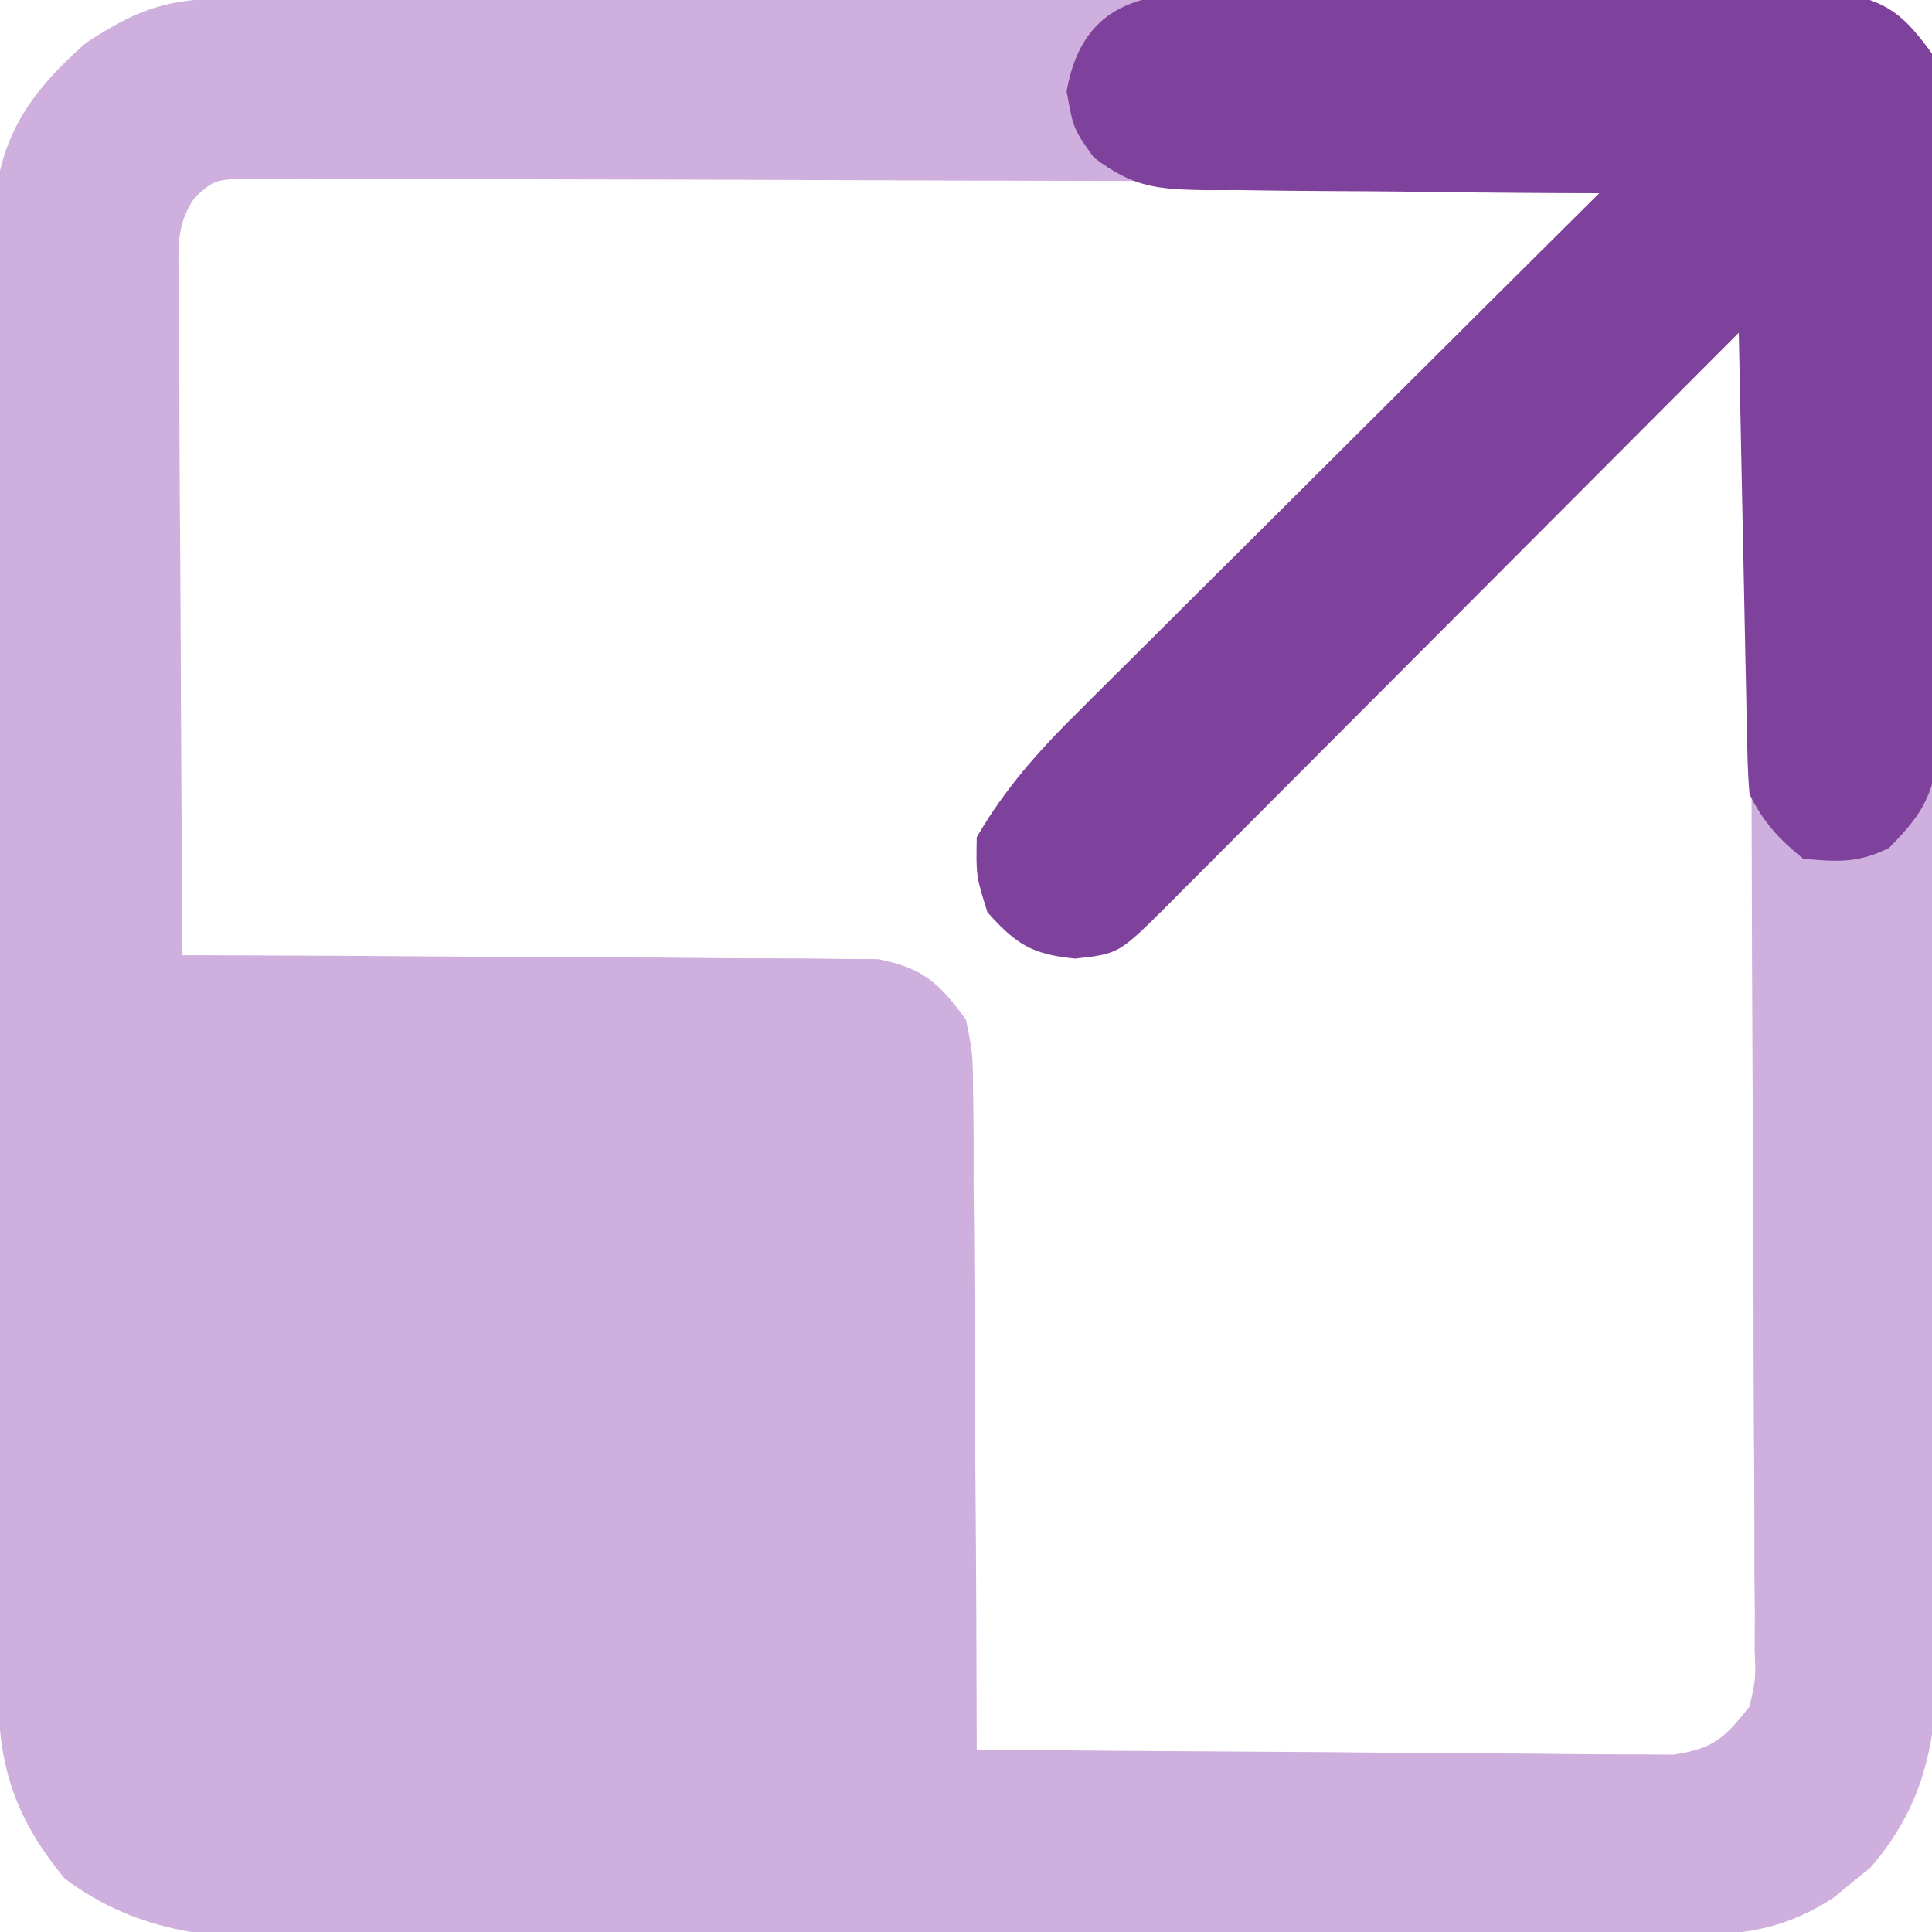
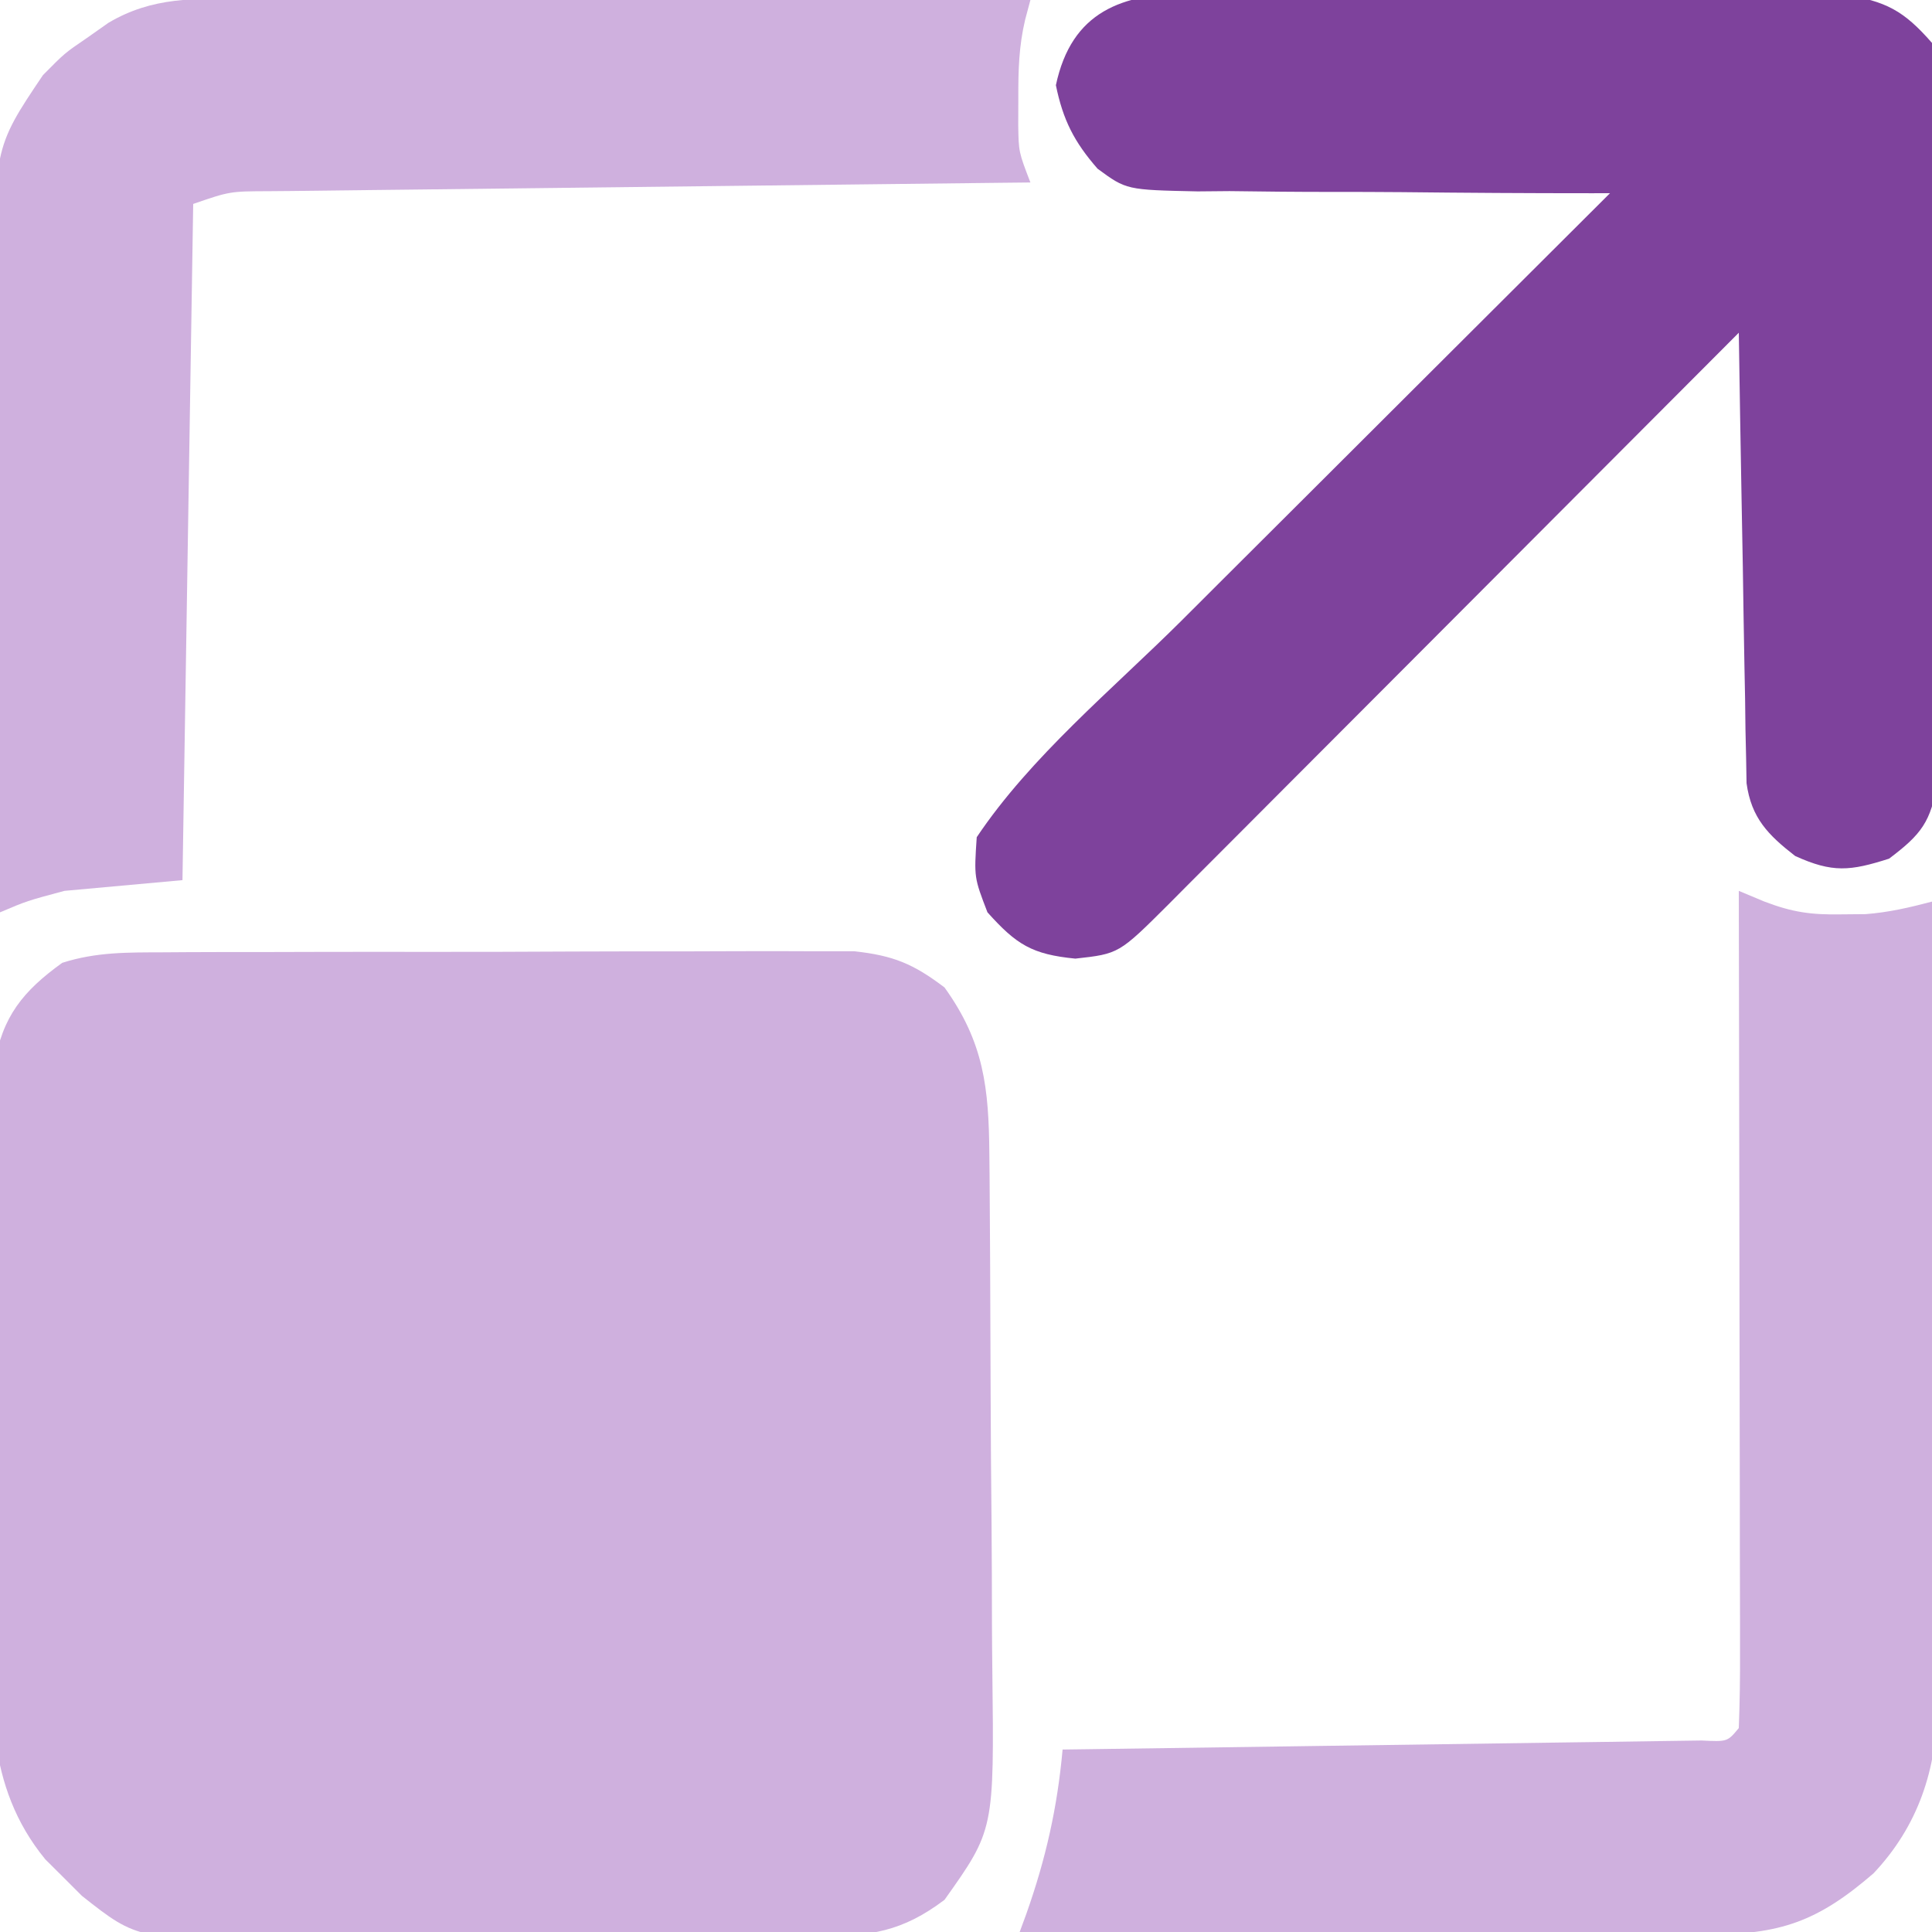
<svg xmlns="http://www.w3.org/2000/svg" version="1.1" width="180" height="180">
-   <path d="M0 0 C0.977 -0.007 0.977 -0.007 1.974 -0.013 C4.168 -0.027 6.361 -0.033 8.554 -0.039 C10.123 -0.047 11.691 -0.055 13.26 -0.064 C18.419 -0.09 23.579 -0.105 28.738 -0.12 C30.513 -0.125 32.288 -0.13 34.063 -0.136 C41.445 -0.157 48.827 -0.176 56.208 -0.187 C66.794 -0.204 77.38 -0.237 87.966 -0.294 C95.405 -0.332 102.845 -0.352 110.285 -0.357 C114.73 -0.361 119.175 -0.373 123.62 -0.405 C127.802 -0.435 131.984 -0.442 136.166 -0.43 C137.7 -0.43 139.235 -0.438 140.77 -0.456 C142.866 -0.478 144.96 -0.47 147.057 -0.454 C148.23 -0.457 149.402 -0.461 150.61 -0.464 C154.765 0.362 156.22 1.771 158.719 5.154 C159.345 8.23 159.345 8.23 159.347 11.738 C159.354 12.386 159.361 13.033 159.369 13.701 C159.386 15.865 159.368 18.027 159.35 20.19 C159.355 21.745 159.362 23.299 159.372 24.853 C159.39 29.07 159.377 33.287 159.358 37.504 C159.341 41.922 159.35 46.34 159.355 50.758 C159.36 58.18 159.344 65.602 159.316 73.024 C159.284 81.594 159.284 90.163 159.301 98.734 C159.317 106.987 159.31 115.24 159.293 123.493 C159.286 127 159.287 130.507 159.295 134.015 C159.302 138.151 159.29 142.287 159.263 146.423 C159.256 147.937 159.256 149.451 159.263 150.965 C159.301 159.968 159.122 167.051 152.973 174.177 C152.415 174.623 151.856 175.069 151.281 175.529 C150.726 175.99 150.17 176.452 149.598 176.927 C145.333 179.711 141.617 180.406 136.566 180.428 C135.329 180.438 134.091 180.448 132.816 180.458 C131.452 180.459 130.088 180.46 128.724 180.46 C127.281 180.468 125.839 180.476 124.396 180.486 C120.483 180.507 116.569 180.516 112.656 180.521 C110.207 180.525 107.759 180.531 105.311 180.538 C96.76 180.563 88.209 180.576 79.659 180.579 C71.704 180.583 63.75 180.613 55.796 180.655 C48.955 180.69 42.114 180.705 35.273 180.706 C31.193 180.706 27.113 180.715 23.032 180.744 C19.19 180.77 15.348 180.772 11.506 180.756 C10.102 180.754 8.699 180.761 7.295 180.777 C-1.151 180.867 -8.325 180.359 -15.281 175.154 C-19.653 169.829 -21.403 165.07 -21.422 158.177 C-21.427 156.928 -21.433 155.679 -21.439 154.392 C-21.44 153.005 -21.441 151.618 -21.442 150.231 C-21.447 148.772 -21.452 147.313 -21.457 145.855 C-21.47 141.89 -21.477 137.925 -21.481 133.96 C-21.484 131.483 -21.488 129.005 -21.493 126.528 C-21.506 118.776 -21.516 111.024 -21.52 103.273 C-21.524 94.326 -21.542 85.379 -21.571 76.432 C-21.593 69.515 -21.603 62.599 -21.604 55.682 C-21.605 51.552 -21.611 47.421 -21.629 43.291 C-21.645 39.404 -21.647 35.518 -21.639 31.631 C-21.638 30.207 -21.642 28.782 -21.652 27.358 C-21.665 25.409 -21.657 23.46 -21.649 21.512 C-21.65 20.423 -21.652 19.333 -21.653 18.211 C-20.906 12.071 -17.822 8.154 -13.281 4.154 C-8.482 1.029 -5.74 0.027 0 0 Z M-3.09 18.49 C-4.998 21.156 -4.639 23.598 -4.622 26.828 C-4.622 27.502 -4.623 28.175 -4.623 28.869 C-4.621 31.093 -4.598 33.317 -4.574 35.541 C-4.568 37.083 -4.564 38.626 -4.561 40.169 C-4.55 44.228 -4.52 48.287 -4.487 52.346 C-4.456 56.488 -4.443 60.631 -4.428 64.773 C-4.395 72.9 -4.344 81.027 -4.281 89.154 C-3.02 89.156 -3.02 89.156 -1.733 89.158 C6.198 89.176 14.128 89.218 22.058 89.286 C26.135 89.32 30.212 89.345 34.289 89.349 C38.225 89.354 42.16 89.382 46.096 89.427 C47.596 89.44 49.097 89.445 50.597 89.44 C52.702 89.435 54.804 89.461 56.909 89.494 C58.106 89.501 59.303 89.508 60.536 89.515 C64.739 90.359 66.199 91.718 68.719 95.154 C69.358 98.337 69.358 98.337 69.378 101.964 C69.389 102.628 69.399 103.292 69.41 103.976 C69.439 106.157 69.433 108.336 69.426 110.517 C69.439 112.035 69.454 113.552 69.472 115.069 C69.512 119.053 69.522 123.036 69.526 127.019 C69.535 131.088 69.573 135.157 69.608 139.226 C69.672 147.202 69.705 155.178 69.719 163.154 C78.516 163.247 87.313 163.318 96.11 163.361 C100.195 163.382 104.28 163.41 108.364 163.456 C112.307 163.499 116.249 163.523 120.191 163.533 C121.695 163.541 123.199 163.555 124.703 163.577 C126.81 163.606 128.915 163.61 131.023 163.608 C132.222 163.617 133.421 163.626 134.656 163.635 C138.426 163.043 139.368 162.102 141.719 159.154 C142.305 156.603 142.305 156.603 142.2 153.776 C142.205 152.685 142.211 151.594 142.217 150.47 C142.202 149.278 142.188 148.086 142.173 146.858 C142.174 145.599 142.174 144.34 142.175 143.043 C142.176 139.595 142.152 136.148 142.124 132.699 C142.099 129.095 142.097 125.49 142.092 121.885 C142.08 115.06 142.047 108.236 142.007 101.411 C141.962 93.641 141.94 85.871 141.92 78.101 C141.878 62.118 141.808 46.136 141.719 30.154 C137.397 33.781 133.255 37.496 129.274 41.501 C128.531 42.246 128.531 42.246 127.774 43.006 C126.713 44.07 125.653 45.136 124.595 46.203 C122.92 47.89 121.242 49.575 119.563 51.258 C116.008 54.825 112.457 58.395 108.906 61.966 C104.773 66.124 100.637 70.28 96.497 74.431 C94.843 76.092 93.193 77.755 91.542 79.419 C90.533 80.431 89.525 81.442 88.517 82.454 C87.636 83.34 86.756 84.225 85.848 85.138 C83.283 87.567 82.367 88.098 78.844 88.404 C75.297 88.12 74.05 87.831 71.719 85.154 C70.719 81.841 70.719 81.841 70.719 78.154 C73.29 73.7 76.483 70.113 80.13 66.532 C80.657 66.006 81.185 65.48 81.728 64.938 C83.455 63.217 85.188 61.504 86.922 59.791 C88.128 58.591 89.332 57.392 90.537 56.191 C93.696 53.046 96.86 49.906 100.026 46.768 C105.109 41.729 110.184 36.682 115.257 31.633 C117.032 29.868 118.81 28.107 120.588 26.346 C121.667 25.274 122.746 24.202 123.825 23.129 C124.573 22.391 124.573 22.391 125.336 21.639 C126.483 20.496 127.604 19.328 128.719 18.154 C128.719 17.824 128.719 17.494 128.719 17.154 C111.821 17.084 94.923 17.031 78.025 16.998 C70.179 16.983 62.333 16.962 54.487 16.928 C47.65 16.898 40.813 16.878 33.975 16.872 C30.354 16.868 26.733 16.858 23.112 16.837 C19.072 16.813 15.033 16.812 10.993 16.813 C9.788 16.803 8.583 16.792 7.342 16.781 C5.695 16.787 5.695 16.787 4.015 16.793 C3.059 16.79 2.103 16.788 1.118 16.785 C-1.326 16.97 -1.326 16.97 -3.09 18.49 Z " fill="#CEAFDD" transform="translate(21.28108,-0.1539001)" />
-   <path d="M0 0 C0.675 -0.009 1.351 -0.018 2.047 -0.027 C4.269 -0.048 6.489 -0.034 8.711 -0.017 C10.261 -0.02 11.812 -0.025 13.362 -0.032 C16.607 -0.039 19.851 -0.028 23.096 -0.005 C27.249 0.024 31.401 0.007 35.554 -0.023 C38.754 -0.041 41.953 -0.035 45.154 -0.022 C46.684 -0.019 48.215 -0.023 49.746 -0.035 C51.889 -0.047 54.029 -0.028 56.172 0 C57.389 0.004 58.607 0.008 59.861 0.012 C64.097 0.846 65.555 2.181 68.086 5.647 C68.714 8.834 68.714 8.834 68.717 12.469 C68.724 13.135 68.731 13.801 68.739 14.486 C68.756 16.676 68.736 18.864 68.715 21.053 C68.716 22.581 68.718 24.109 68.722 25.637 C68.725 28.835 68.71 32.032 68.683 35.229 C68.649 39.322 68.655 43.413 68.674 47.506 C68.684 50.66 68.675 53.813 68.66 56.967 C68.655 58.475 68.655 59.984 68.662 61.493 C68.667 63.604 68.647 65.714 68.619 67.825 C68.613 69.024 68.607 70.224 68.601 71.46 C67.987 75.262 66.754 76.922 64.086 79.647 C61.245 81.067 59.231 80.961 56.086 80.647 C53.783 78.78 52.408 77.29 51.086 74.647 C50.969 73.259 50.909 71.865 50.881 70.473 C50.851 69.182 50.851 69.182 50.82 67.864 C50.803 66.934 50.787 66.004 50.77 65.045 C50.749 64.094 50.728 63.142 50.707 62.162 C50.641 59.115 50.582 56.069 50.523 53.022 C50.48 50.959 50.437 48.897 50.393 46.834 C50.285 41.772 50.184 36.71 50.086 31.647 C49.376 32.359 48.667 33.071 47.935 33.804 C41.258 40.502 34.577 47.198 27.894 53.891 C24.458 57.332 21.023 60.774 17.59 64.219 C14.279 67.54 10.965 70.86 7.65 74.178 C6.384 75.446 5.118 76.715 3.854 77.985 C2.086 79.759 0.316 81.531 -1.455 83.301 C-2.243 84.095 -2.243 84.095 -3.048 84.905 C-7.664 89.508 -7.664 89.508 -11.727 89.959 C-15.766 89.563 -17.211 88.659 -19.914 85.647 C-20.977 82.272 -20.977 82.272 -20.914 78.647 C-18.335 74.196 -15.146 70.598 -11.503 67.009 C-10.712 66.217 -10.712 66.217 -9.905 65.41 C-8.178 63.685 -6.445 61.967 -4.711 60.249 C-3.506 59.047 -2.301 57.845 -1.096 56.642 C2.063 53.491 5.227 50.346 8.393 47.203 C11.628 43.989 14.857 40.769 18.086 37.549 C24.414 31.243 30.748 24.943 37.086 18.647 C35.779 18.643 34.473 18.639 33.126 18.635 C28.271 18.613 23.417 18.558 18.562 18.494 C16.462 18.471 14.362 18.457 12.262 18.451 C9.24 18.442 6.22 18.401 3.199 18.354 C2.263 18.358 1.326 18.362 0.361 18.366 C-4.183 18.265 -6.281 18.123 -10.007 15.322 C-11.914 12.647 -11.914 12.647 -12.539 9.147 C-11.258 1.973 -6.822 0.022 0 0 Z " fill="#7E429C" transform="translate(111.9141,-0.6469727)" />
+   <path d="M0 0 C0.724 -0.005 1.448 -0.01 2.194 -0.015 C4.583 -0.029 6.972 -0.028 9.362 -0.026 C11.025 -0.03 12.689 -0.034 14.353 -0.039 C17.839 -0.047 21.325 -0.046 24.811 -0.041 C29.274 -0.035 33.737 -0.052 38.201 -0.075 C41.637 -0.09 45.072 -0.091 48.508 -0.088 C50.154 -0.088 51.799 -0.094 53.444 -0.104 C55.747 -0.116 58.049 -0.109 60.352 -0.098 C61.661 -0.098 62.97 -0.099 64.319 -0.1 C67.975 0.3 69.833 1.069 72.74 3.275 C76.42 8.4 76.865 12.634 76.917 18.844 C76.924 19.495 76.931 20.146 76.937 20.817 C76.957 22.964 76.969 25.112 76.979 27.259 C76.983 27.996 76.987 28.732 76.991 29.491 C77.012 33.391 77.026 37.29 77.036 41.19 C77.047 45.202 77.081 49.214 77.121 53.227 C77.147 56.325 77.155 59.424 77.159 62.523 C77.164 64.001 77.175 65.48 77.194 66.958 C77.369 81.759 77.369 81.759 72.74 88.275 C68.796 91.252 65.854 91.66 60.966 91.695 C60.305 91.703 59.644 91.712 58.963 91.72 C56.788 91.744 54.615 91.745 52.44 91.743 C50.919 91.751 49.398 91.758 47.878 91.766 C44.693 91.78 41.508 91.781 38.323 91.776 C34.257 91.77 30.193 91.8 26.128 91.841 C22.987 91.867 19.846 91.869 16.705 91.866 C15.208 91.868 13.71 91.877 12.212 91.895 C-2.386 92.05 -2.386 92.05 -7.635 87.902 C-8.171 87.365 -8.707 86.828 -9.26 86.275 C-9.847 85.69 -10.435 85.106 -11.04 84.504 C-16.679 77.63 -16.099 69.685 -15.986 61.259 C-15.985 59.714 -15.986 58.17 -15.989 56.625 C-15.989 53.404 -15.968 50.184 -15.932 46.963 C-15.886 42.842 -15.885 38.721 -15.899 34.6 C-15.906 31.417 -15.892 28.234 -15.873 25.051 C-15.865 23.532 -15.863 22.012 -15.866 20.492 C-15.867 18.369 -15.841 16.248 -15.809 14.125 C-15.8 12.92 -15.79 11.715 -15.781 10.473 C-15.049 5.984 -13.114 3.612 -9.463 0.979 C-6.272 -0.041 -3.348 0.012 0 0 Z " fill="#CFB0DE" transform="translate(15.25952,88.72534)" />
+   <path d="M0 0 C0.685 -0.007 1.37 -0.014 2.076 -0.022 C4.331 -0.039 6.583 -0.019 8.838 0.002 C10.411 0.001 11.983 -0.001 13.556 -0.005 C16.848 -0.008 20.139 0.007 23.431 0.034 C27.645 0.068 31.857 0.062 36.071 0.044 C39.317 0.033 42.563 0.042 45.81 0.057 C47.363 0.062 48.916 0.062 50.469 0.055 C52.643 0.05 54.815 0.07 56.988 0.098 C58.223 0.104 59.459 0.11 60.731 0.116 C64.706 0.743 66.346 1.601 68.994 4.631 C69.622 7.819 69.622 7.819 69.625 11.631 C69.632 12.328 69.64 13.024 69.647 13.741 C69.664 16.039 69.644 18.334 69.623 20.631 C69.624 22.23 69.626 23.829 69.63 25.428 C69.633 28.777 69.619 32.126 69.591 35.475 C69.557 39.766 69.563 44.056 69.582 48.347 C69.592 51.648 69.583 54.949 69.568 58.25 C69.563 59.832 69.564 61.414 69.57 62.996 C69.575 65.209 69.555 67.419 69.528 69.631 C69.521 70.889 69.515 72.147 69.509 73.444 C68.902 77.203 67.999 78.366 64.994 80.631 C61.369 81.788 59.732 81.966 56.244 80.381 C53.728 78.424 52.161 76.846 51.716 73.6 C51.702 72.825 51.689 72.05 51.675 71.251 C51.655 70.371 51.636 69.49 51.615 68.583 C51.604 67.636 51.592 66.689 51.58 65.713 C51.561 64.741 51.541 63.768 51.521 62.767 C51.462 59.659 51.415 56.551 51.369 53.444 C51.331 51.337 51.292 49.231 51.252 47.125 C51.156 41.961 51.072 36.796 50.994 31.631 C50.284 32.343 49.575 33.055 48.844 33.788 C42.166 40.486 35.485 47.182 28.802 53.875 C25.366 57.316 21.931 60.758 18.498 64.203 C15.187 67.525 11.873 70.844 8.558 74.162 C7.292 75.43 6.026 76.699 4.762 77.969 C2.995 79.744 1.225 81.515 -0.546 83.285 C-1.335 84.079 -1.335 84.079 -2.14 84.889 C-6.756 89.492 -6.756 89.492 -10.818 89.944 C-14.858 89.548 -16.303 88.643 -19.006 85.631 C-20.256 82.381 -20.256 82.381 -20.006 78.631 C-14.971 71.117 -7.355 64.852 -0.947 58.475 C0.209 57.321 1.365 56.166 2.52 55.012 C5.538 51.998 8.559 48.987 11.58 45.977 C14.672 42.895 17.762 39.81 20.852 36.725 C26.896 30.691 32.944 24.66 38.994 18.631 C38.429 18.632 37.864 18.633 37.281 18.634 C31.392 18.636 25.504 18.597 19.615 18.533 C17.419 18.515 15.222 18.508 13.025 18.511 C9.864 18.514 6.705 18.479 3.545 18.436 C2.565 18.445 1.584 18.454 0.574 18.463 C-6.066 18.322 -6.066 18.322 -8.748 16.35 C-10.925 13.858 -11.97 11.808 -12.631 8.569 C-11.167 1.687 -6.469 0.005 0 0 Z " fill="#7E429C" transform="translate(111.0059,-0.6311035)" />
+   <path d="M0 0 C1.186 -0 1.186 -0 2.395 -0 C5.009 0 7.622 0.008 10.236 0.016 C12.047 0.018 13.859 0.019 15.671 0.02 C20.44 0.024 25.209 0.034 29.978 0.045 C34.845 0.055 39.711 0.06 44.577 0.065 C54.126 0.075 63.675 0.092 73.224 0.114 C73.062 0.723 72.899 1.332 72.732 1.959 C72.151 4.424 72.091 6.645 72.099 9.176 C72.096 10.033 72.094 10.89 72.091 11.774 C72.13 14.269 72.13 14.269 73.224 17.114 C72.276 17.124 71.328 17.134 70.352 17.145 C61.435 17.242 52.517 17.345 43.6 17.453 C39.015 17.508 34.43 17.562 29.845 17.611 C25.423 17.658 21.001 17.711 16.579 17.766 C14.89 17.787 13.2 17.806 11.51 17.823 C9.149 17.847 6.788 17.877 4.427 17.908 C3.372 17.917 3.372 17.917 2.296 17.926 C-1.364 17.938 -1.364 17.938 -4.776 19.114 C-5.106 39.904 -5.436 60.694 -5.776 82.114 C-11.221 82.609 -11.221 82.609 -16.776 83.114 C-20.271 84.051 -20.271 84.051 -22.776 85.114 C-22.869 76.125 -22.94 67.136 -22.983 58.147 C-23.004 53.973 -23.032 49.799 -23.078 45.624 C-23.122 41.591 -23.145 37.559 -23.156 33.525 C-23.163 31.991 -23.177 30.457 -23.199 28.923 C-23.402 13.983 -23.402 13.983 -18.776 7.114 C-16.741 5.055 -16.741 5.055 -14.714 3.676 C-14.042 3.203 -13.37 2.73 -12.678 2.242 C-8.555 -0.204 -4.634 -0.022 0 0 Z " fill="#CFB0DE" transform="translate(22.77612,-0.1135254)" />
+   <path d="M0 0 C0.777 0.325 1.554 0.65 2.355 0.986 C4.998 1.999 6.76 2.241 9.562 2.188 C10.306 2.181 11.05 2.175 11.816 2.168 C13.983 2.001 15.903 1.551 18 1 C18.093 11.423 18.164 21.846 18.207 32.269 C18.228 37.109 18.256 41.949 18.302 46.79 C18.345 51.464 18.369 56.139 18.38 60.814 C18.387 62.594 18.401 64.374 18.423 66.153 C18.452 68.655 18.456 71.155 18.454 73.656 C18.468 74.385 18.483 75.114 18.498 75.864 C18.45 81.836 16.717 87.122 12.553 91.533 C7.356 96.024 3.859 97.251 -2.972 97.227 C-3.665 97.227 -4.358 97.228 -5.072 97.228 C-7.355 97.227 -9.638 97.211 -11.922 97.195 C-13.508 97.192 -15.094 97.189 -16.68 97.187 C-20.849 97.179 -25.018 97.159 -29.188 97.137 C-33.444 97.117 -37.701 97.108 -41.957 97.098 C-50.305 97.076 -58.652 97.042 -67 97 C-66.795 96.443 -66.59 95.886 -66.379 95.312 C-64.561 90.164 -63.494 85.437 -63 80 C-62.225 79.99 -61.451 79.979 -60.653 79.969 C-53.369 79.871 -46.085 79.768 -38.8 79.661 C-35.055 79.605 -31.31 79.552 -27.565 79.503 C-23.953 79.455 -20.342 79.403 -16.73 79.347 C-15.349 79.327 -13.969 79.308 -12.588 79.291 C-10.66 79.267 -8.733 79.236 -6.805 79.205 C-5.156 79.182 -5.156 79.182 -3.474 79.158 C-1.057 79.277 -1.057 79.277 0 78 C0.095 75.566 0.126 73.161 0.114 70.726 C0.114 69.965 0.114 69.204 0.114 68.42 C0.113 65.894 0.105 63.367 0.098 60.84 C0.096 59.092 0.094 57.345 0.093 55.598 C0.09 50.99 0.08 46.382 0.069 41.773 C0.058 37.075 0.054 32.376 0.049 27.678 C0.038 18.452 0.021 9.226 0 0 Z " fill="#CFB0DE" transform="translate(162,83)" />
</svg>
